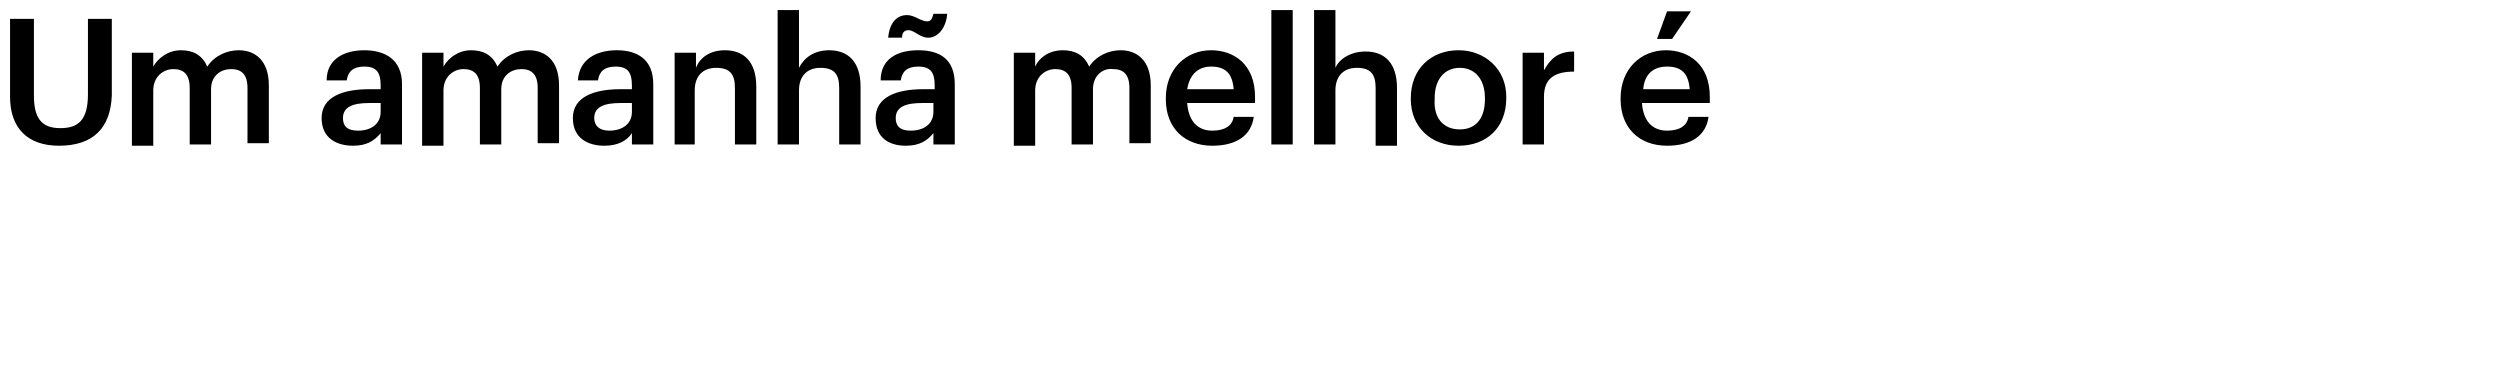
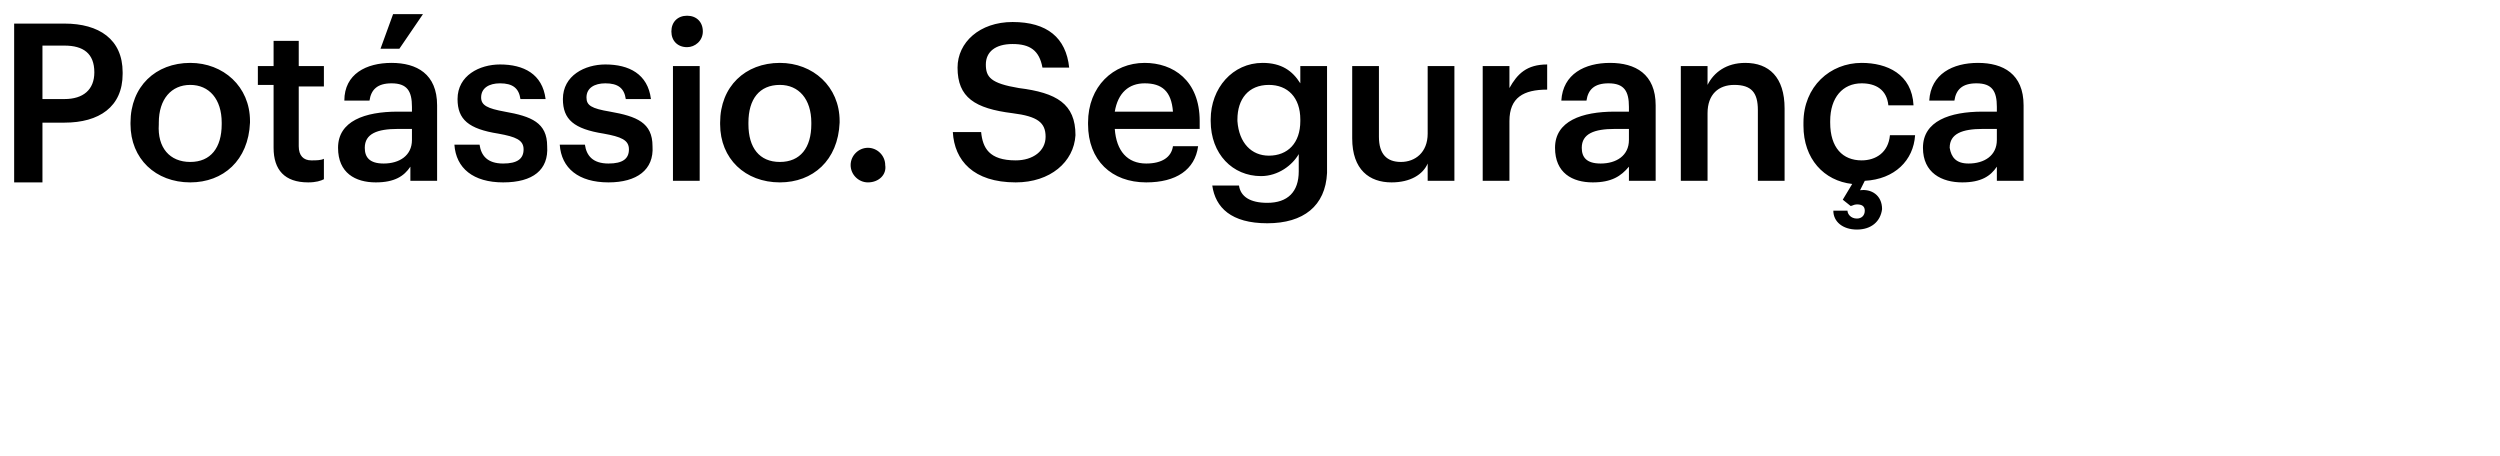
- <svg xmlns="http://www.w3.org/2000/svg" version="1.1" id="Layer_1" x="0px" y="0px" viewBox="0 0 199 29" style="enable-background:new 0 0 199 29;" xml:space="preserve">
-   <path d="M4.7,11.6c-2.5,0-3.9-1.4-3.9-3.9V1.5h1.9v6.1c0,1.8,0.6,2.6,2.1,2.6c1.4,0,2.2-0.6,2.2-2.7V1.5h1.9v6.1  C8.8,10.2,7.4,11.6,4.7,11.6z M10.5,11.5V4.2h1.7v1.1C12.6,4.6,13.4,4,14.4,4c1,0,1.7,0.4,2.1,1.3C17.1,4.4,18.1,4,19,4  c1.3,0,2.4,0.8,2.4,2.8v4.6h-1.7V7c0-1.1-0.5-1.5-1.3-1.5S16.8,6,16.8,7.1v4.4h-1.7V7c0-1.1-0.5-1.5-1.3-1.5c-0.8,0-1.6,0.6-1.6,1.7  v4.4H10.5z M28.1,11.6c-1.3,0-2.5-0.6-2.5-2.2c0-1.7,1.7-2.3,3.8-2.3h0.9V6.8c0-1-0.3-1.5-1.3-1.5c-0.9,0-1.3,0.4-1.4,1.1h-1.6  C26,4.7,27.4,4,29,4S32,4.7,32,6.7v4.8h-1.7v-0.9C29.8,11.2,29.2,11.6,28.1,11.6z M28.5,10.4c1,0,1.8-0.5,1.8-1.5V8.2h-0.9  c-1.3,0-2.1,0.3-2.1,1.2C27.3,10,27.6,10.4,28.5,10.4z M33.6,11.5V4.2h1.7v1.1C35.7,4.6,36.5,4,37.5,4c1,0,1.7,0.4,2.1,1.3  C40.2,4.4,41.2,4,42.1,4c1.3,0,2.4,0.8,2.4,2.8v4.6h-1.7V7c0-1.1-0.5-1.5-1.3-1.5S39.9,6,39.9,7.1v4.4h-1.7V7c0-1.1-0.5-1.5-1.3-1.5  c-0.8,0-1.6,0.6-1.6,1.7v4.4H33.6z M48.1,11.6c-1.3,0-2.5-0.6-2.5-2.2c0-1.7,1.7-2.3,3.8-2.3h0.9V6.8c0-1-0.3-1.5-1.3-1.5  c-0.9,0-1.3,0.4-1.4,1.1H46C46.1,4.7,47.5,4,49.1,4C50.7,4,52,4.7,52,6.7v4.8h-1.7v-0.9C49.9,11.2,49.2,11.6,48.1,11.6z M48.5,10.4  c1,0,1.8-0.5,1.8-1.5V8.2h-0.9c-1.3,0-2.1,0.3-2.1,1.2C47.3,10,47.7,10.4,48.5,10.4z M53.7,11.5V4.2h1.7v1.2C55.7,4.6,56.5,4,57.7,4  c1.5,0,2.5,0.9,2.5,2.9v4.6h-1.7V7c0-1.1-0.4-1.6-1.5-1.6c-1,0-1.7,0.6-1.7,1.8v4.3H53.7z M61.9,11.5V0.8h1.7v4.6  C64,4.6,64.8,4,66,4c1.5,0,2.5,0.9,2.5,2.9v4.6h-1.7V7c0-1.1-0.4-1.6-1.5-1.6c-1,0-1.7,0.6-1.7,1.8v4.3H61.9z M72.1,11.6  c-1.3,0-2.4-0.6-2.4-2.2c0-1.7,1.7-2.3,3.8-2.3h0.9V6.8c0-1-0.3-1.5-1.3-1.5c-0.9,0-1.3,0.4-1.4,1.1h-1.6C70.1,4.7,71.4,4,73.1,4  S76,4.7,76,6.7v4.8h-1.7v-0.9C73.8,11.2,73.2,11.6,72.1,11.6z M72.5,10.4c1,0,1.8-0.5,1.8-1.5V8.2h-0.9c-1.3,0-2.1,0.3-2.1,1.2  C71.3,10,71.6,10.4,72.5,10.4z M73.9,3c-0.7,0-1.1-0.6-1.6-0.6c-0.3,0-0.5,0.2-0.5,0.6h-1.1c0.1-1.2,0.7-1.8,1.5-1.8  c0.6,0,1.1,0.5,1.6,0.5c0.3,0,0.4-0.2,0.5-0.6h1.1C75.3,2.3,74.6,3,73.9,3z M80.7,11.5V4.2h1.7v1.1C82.7,4.6,83.5,4,84.6,4  c1,0,1.7,0.4,2.1,1.3C87.3,4.4,88.3,4,89.2,4c1.3,0,2.4,0.8,2.4,2.8v4.6h-1.7V7c0-1.1-0.5-1.5-1.3-1.5C87.8,5.4,87,6,87,7.1v4.4  h-1.7V7c0-1.1-0.5-1.5-1.3-1.5c-0.8,0-1.6,0.6-1.6,1.7v4.4H80.7z M96.5,11.6c-2.2,0-3.7-1.4-3.7-3.7V7.8c0-2.3,1.6-3.8,3.6-3.8  c1.8,0,3.5,1.1,3.5,3.7v0.5h-5.4c0.1,1.4,0.8,2.2,2,2.2c1,0,1.6-0.4,1.7-1.1h1.6C99.6,10.8,98.4,11.6,96.5,11.6z M94.5,7.1h3.7  c-0.1-1.3-0.7-1.8-1.8-1.8C95.4,5.3,94.7,5.9,94.5,7.1z M101.2,11.5V0.8h1.7v10.7H101.2z M104.6,11.5V0.8h1.7v4.6  c0.3-0.7,1.2-1.3,2.4-1.3c1.5,0,2.5,0.9,2.5,2.9v4.6h-1.7V7c0-1.1-0.4-1.6-1.5-1.6c-1,0-1.7,0.6-1.7,1.8v4.3H104.6z M116.2,10.3  c1.3,0,2-0.9,2-2.4V7.8c0-1.5-0.8-2.4-2-2.4s-2,0.9-2,2.4v0.1C114.1,9.4,114.9,10.3,116.2,10.3z M116.1,11.6c-2.2,0-3.8-1.5-3.8-3.7  V7.8c0-2.3,1.6-3.8,3.8-3.8c2.1,0,3.8,1.5,3.8,3.7v0.1C119.9,10.2,118.3,11.6,116.1,11.6z M121.2,11.5V4.2h1.7v1.4  c0.5-0.9,1.1-1.5,2.4-1.5v1.6c-1.5,0-2.4,0.5-2.4,2v3.8H121.2z M131.9,3.1l0.8-2.2h1.9l-1.5,2.2H131.9z M132.7,11.6  c-2.2,0-3.7-1.4-3.7-3.7V7.8c0-2.3,1.6-3.8,3.6-3.8c1.8,0,3.5,1.1,3.5,3.7v0.5h-5.4c0.1,1.4,0.8,2.2,2,2.2c1,0,1.6-0.4,1.7-1.1h1.6  C135.8,10.8,134.6,11.6,132.7,11.6z M130.8,7.1h3.7c-0.1-1.3-0.7-1.8-1.8-1.8C131.6,5.3,130.9,5.9,130.8,7.1z" />
+ <svg xmlns="http://www.w3.org/2000/svg" version="1.1" id="Layer_1" x="0px" y="0px" viewBox="0 0 159 29" style="enable-background:new 0 0 159 29;" xml:space="preserve">
+   <path d="M0.9,11.5v-10h3.2c2.2,0,3.7,1,3.7,3.1v0.1c0,2.1-1.5,3.1-3.7,3.1H2.7v3.8H0.9z M2.7,6.3h1.4C5.3,6.3,6,5.7,6,4.6V4.6  c0-1.2-0.7-1.7-1.9-1.7H2.7V6.3z M12.1,10.3c1.3,0,2-0.9,2-2.4V7.8c0-1.5-0.8-2.4-2-2.4s-2,0.9-2,2.4v0.1  C10,9.4,10.8,10.3,12.1,10.3z M12.1,11.6c-2.2,0-3.8-1.5-3.8-3.7V7.8C8.3,5.5,9.9,4,12.1,4c2.1,0,3.8,1.5,3.8,3.7v0.1  C15.8,10.2,14.2,11.6,12.1,11.6z M19.6,11.6c-1.5,0-2.2-0.8-2.2-2.2v-4h-1V4.2h1V2.6H19v1.6h1.6v1.3H19v3.8c0,0.6,0.3,0.9,0.8,0.9  c0.3,0,0.6,0,0.8-0.1v1.3C20.4,11.5,20.1,11.6,19.6,11.6z M23.9,11.6c-1.3,0-2.4-0.6-2.4-2.2c0-1.7,1.7-2.3,3.8-2.3h0.9V6.8  c0-1-0.3-1.5-1.3-1.5c-0.9,0-1.3,0.4-1.4,1.1h-1.6C21.9,4.7,23.3,4,24.9,4c1.6,0,2.9,0.7,2.9,2.7v4.8h-1.7v-0.9  C25.7,11.2,25.1,11.6,23.9,11.6z M24.4,10.4c1,0,1.8-0.5,1.8-1.5V8.2h-0.9c-1.3,0-2.1,0.3-2.1,1.2C23.2,10,23.5,10.4,24.4,10.4z   M24.2,3.1l0.8-2.2h1.9l-1.5,2.2H24.2z M32,11.6c-1.9,0-3-0.9-3.1-2.4h1.6c0.1,0.7,0.5,1.2,1.5,1.2c0.9,0,1.3-0.3,1.3-0.9  c0-0.6-0.5-0.8-1.6-1c-1.9-0.3-2.6-0.9-2.6-2.2c0-1.5,1.4-2.2,2.7-2.2c1.5,0,2.7,0.6,2.9,2.2h-1.6c-0.1-0.7-0.5-1-1.3-1  c-0.7,0-1.2,0.3-1.2,0.9c0,0.5,0.4,0.7,1.5,0.9c1.7,0.3,2.7,0.7,2.7,2.2C34.9,10.8,33.9,11.6,32,11.6z M38.7,11.6  c-1.9,0-3-0.9-3.1-2.4h1.6c0.1,0.7,0.5,1.2,1.5,1.2c0.9,0,1.3-0.3,1.3-0.9c0-0.6-0.5-0.8-1.6-1c-1.9-0.3-2.6-0.9-2.6-2.2  c0-1.5,1.4-2.2,2.7-2.2c1.5,0,2.7,0.6,2.9,2.2h-1.6c-0.1-0.7-0.5-1-1.3-1c-0.7,0-1.2,0.3-1.2,0.9c0,0.5,0.3,0.7,1.5,0.9  c1.7,0.3,2.7,0.7,2.7,2.2C41.6,10.8,40.5,11.6,38.7,11.6z M42.8,11.5V4.2h1.7v7.3H42.8z M43.7,3c-0.6,0-1-0.4-1-1c0-0.6,0.4-1,1-1  c0.6,0,1,0.4,1,1C44.7,2.6,44.2,3,43.7,3z M49.6,10.3c1.3,0,2-0.9,2-2.4V7.8c0-1.5-0.8-2.4-2-2.4c-1.3,0-2,0.9-2,2.4v0.1  C47.6,9.4,48.3,10.3,49.6,10.3z M49.6,11.6c-2.2,0-3.8-1.5-3.8-3.7V7.8c0-2.3,1.6-3.8,3.8-3.8c2.1,0,3.8,1.5,3.8,3.7v0.1  C53.3,10.2,51.7,11.6,49.6,11.6z M55.2,11.6c-0.6,0-1.1-0.5-1.1-1.1c0-0.6,0.5-1.1,1.1-1.1c0.6,0,1.1,0.5,1.1,1.1  C56.4,11.1,55.9,11.6,55.2,11.6z M64.6,11.6c-2.7,0-3.9-1.4-4-3.2h1.8c0.1,1,0.5,1.8,2.2,1.8c1.1,0,1.9-0.6,1.9-1.5S66,7.4,64.4,7.2  c-2.4-0.3-3.5-1-3.5-2.9c0-1.6,1.4-2.9,3.5-2.9c2.2,0,3.4,1,3.6,2.9h-1.7c-0.2-1.1-0.8-1.5-1.9-1.5c-1.1,0-1.7,0.5-1.7,1.3  c0,0.8,0.3,1.2,2.1,1.5c2.4,0.3,3.6,1,3.6,3C68.3,10.3,66.8,11.6,64.6,11.6z M72.9,11.6c-2.2,0-3.7-1.4-3.7-3.7V7.8  c0-2.3,1.6-3.8,3.6-3.8c1.8,0,3.5,1.1,3.5,3.7v0.5h-5.4c0.1,1.4,0.8,2.2,2,2.2c1,0,1.6-0.4,1.7-1.1h1.6C76,10.8,74.8,11.6,72.9,11.6  z M70.9,7.1h3.7c-0.1-1.3-0.7-1.8-1.8-1.8C71.8,5.3,71.1,5.9,70.9,7.1z M80.6,14.2c-2.3,0-3.3-1-3.5-2.4h1.7  c0.1,0.7,0.7,1.1,1.8,1.1c1.3,0,2-0.7,2-2V9.8c-0.4,0.7-1.3,1.4-2.4,1.4c-1.8,0-3.2-1.4-3.2-3.5V7.6C77,5.6,78.4,4,80.3,4  c1.2,0,1.9,0.5,2.4,1.3V4.2h1.7V11C84.3,13.1,82.9,14.2,80.6,14.2z M80.7,9.9c1.2,0,2-0.8,2-2.2V7.6c0-1.4-0.8-2.2-2-2.2  c-1.3,0-2,0.9-2,2.2v0.1C78.8,9.1,79.6,9.9,80.7,9.9z M88.5,11.6c-1.4,0-2.5-0.8-2.5-2.8V4.2h1.7v4.5c0,1.1,0.5,1.6,1.4,1.6  c0.9,0,1.7-0.6,1.7-1.8V4.2h1.7v7.3h-1.7v-1.1C90.5,11.1,89.7,11.6,88.5,11.6z M94.3,11.5V4.2H96v1.4c0.5-0.9,1.1-1.5,2.4-1.5v1.6  c-1.5,0-2.4,0.5-2.4,2v3.8H94.3z M101.3,11.6c-1.3,0-2.4-0.6-2.4-2.2c0-1.7,1.7-2.3,3.8-2.3h0.9V6.8c0-1-0.3-1.5-1.3-1.5  c-0.9,0-1.3,0.4-1.4,1.1h-1.6c0.1-1.7,1.5-2.4,3.1-2.4c1.6,0,2.9,0.7,2.9,2.7v4.8h-1.7v-0.9C103.1,11.2,102.5,11.6,101.3,11.6z   M101.8,10.4c1,0,1.8-0.5,1.8-1.5V8.2h-0.9c-1.3,0-2.1,0.3-2.1,1.2C100.6,10,100.9,10.4,101.8,10.4z M106.9,11.5V4.2h1.7v1.2  C109,4.6,109.8,4,111,4c1.5,0,2.5,0.9,2.5,2.9v4.6h-1.7V7c0-1.1-0.4-1.6-1.5-1.6c-1,0-1.7,0.6-1.7,1.8v4.3H106.9z M118.1,14.6  c-0.9,0-1.5-0.5-1.5-1.2h0.9c0,0.2,0.2,0.5,0.6,0.5c0.3,0,0.5-0.2,0.5-0.5c0-0.3-0.2-0.4-0.5-0.4c-0.2,0-0.3,0.1-0.4,0.1l-0.5-0.4  l0.6-1c-1.8-0.2-3.1-1.6-3.1-3.7V7.8c0-2.3,1.7-3.8,3.7-3.8c1.6,0,3.2,0.7,3.3,2.7h-1.6c-0.1-1-0.8-1.4-1.7-1.4c-1.2,0-2,0.9-2,2.4  v0.1c0,1.6,0.8,2.4,2,2.4c0.9,0,1.7-0.5,1.8-1.6h1.6c-0.1,1.6-1.3,2.8-3.2,2.9l-0.3,0.6c0.7-0.1,1.4,0.3,1.4,1.2  C119.6,14.1,119,14.6,118.1,14.6z M124.8,11.6c-1.3,0-2.5-0.6-2.5-2.2c0-1.7,1.7-2.3,3.8-2.3h0.9V6.8c0-1-0.3-1.5-1.3-1.5  c-0.9,0-1.3,0.4-1.4,1.1h-1.6c0.1-1.7,1.5-2.4,3.1-2.4s2.9,0.7,2.9,2.7v4.8h-1.7v-0.9C126.6,11.2,126,11.6,124.8,11.6z M125.2,10.4  c1,0,1.8-0.5,1.8-1.5V8.2h-0.9c-1.3,0-2.1,0.3-2.1,1.2C124.1,10,124.4,10.4,125.2,10.4z" />
</svg>
